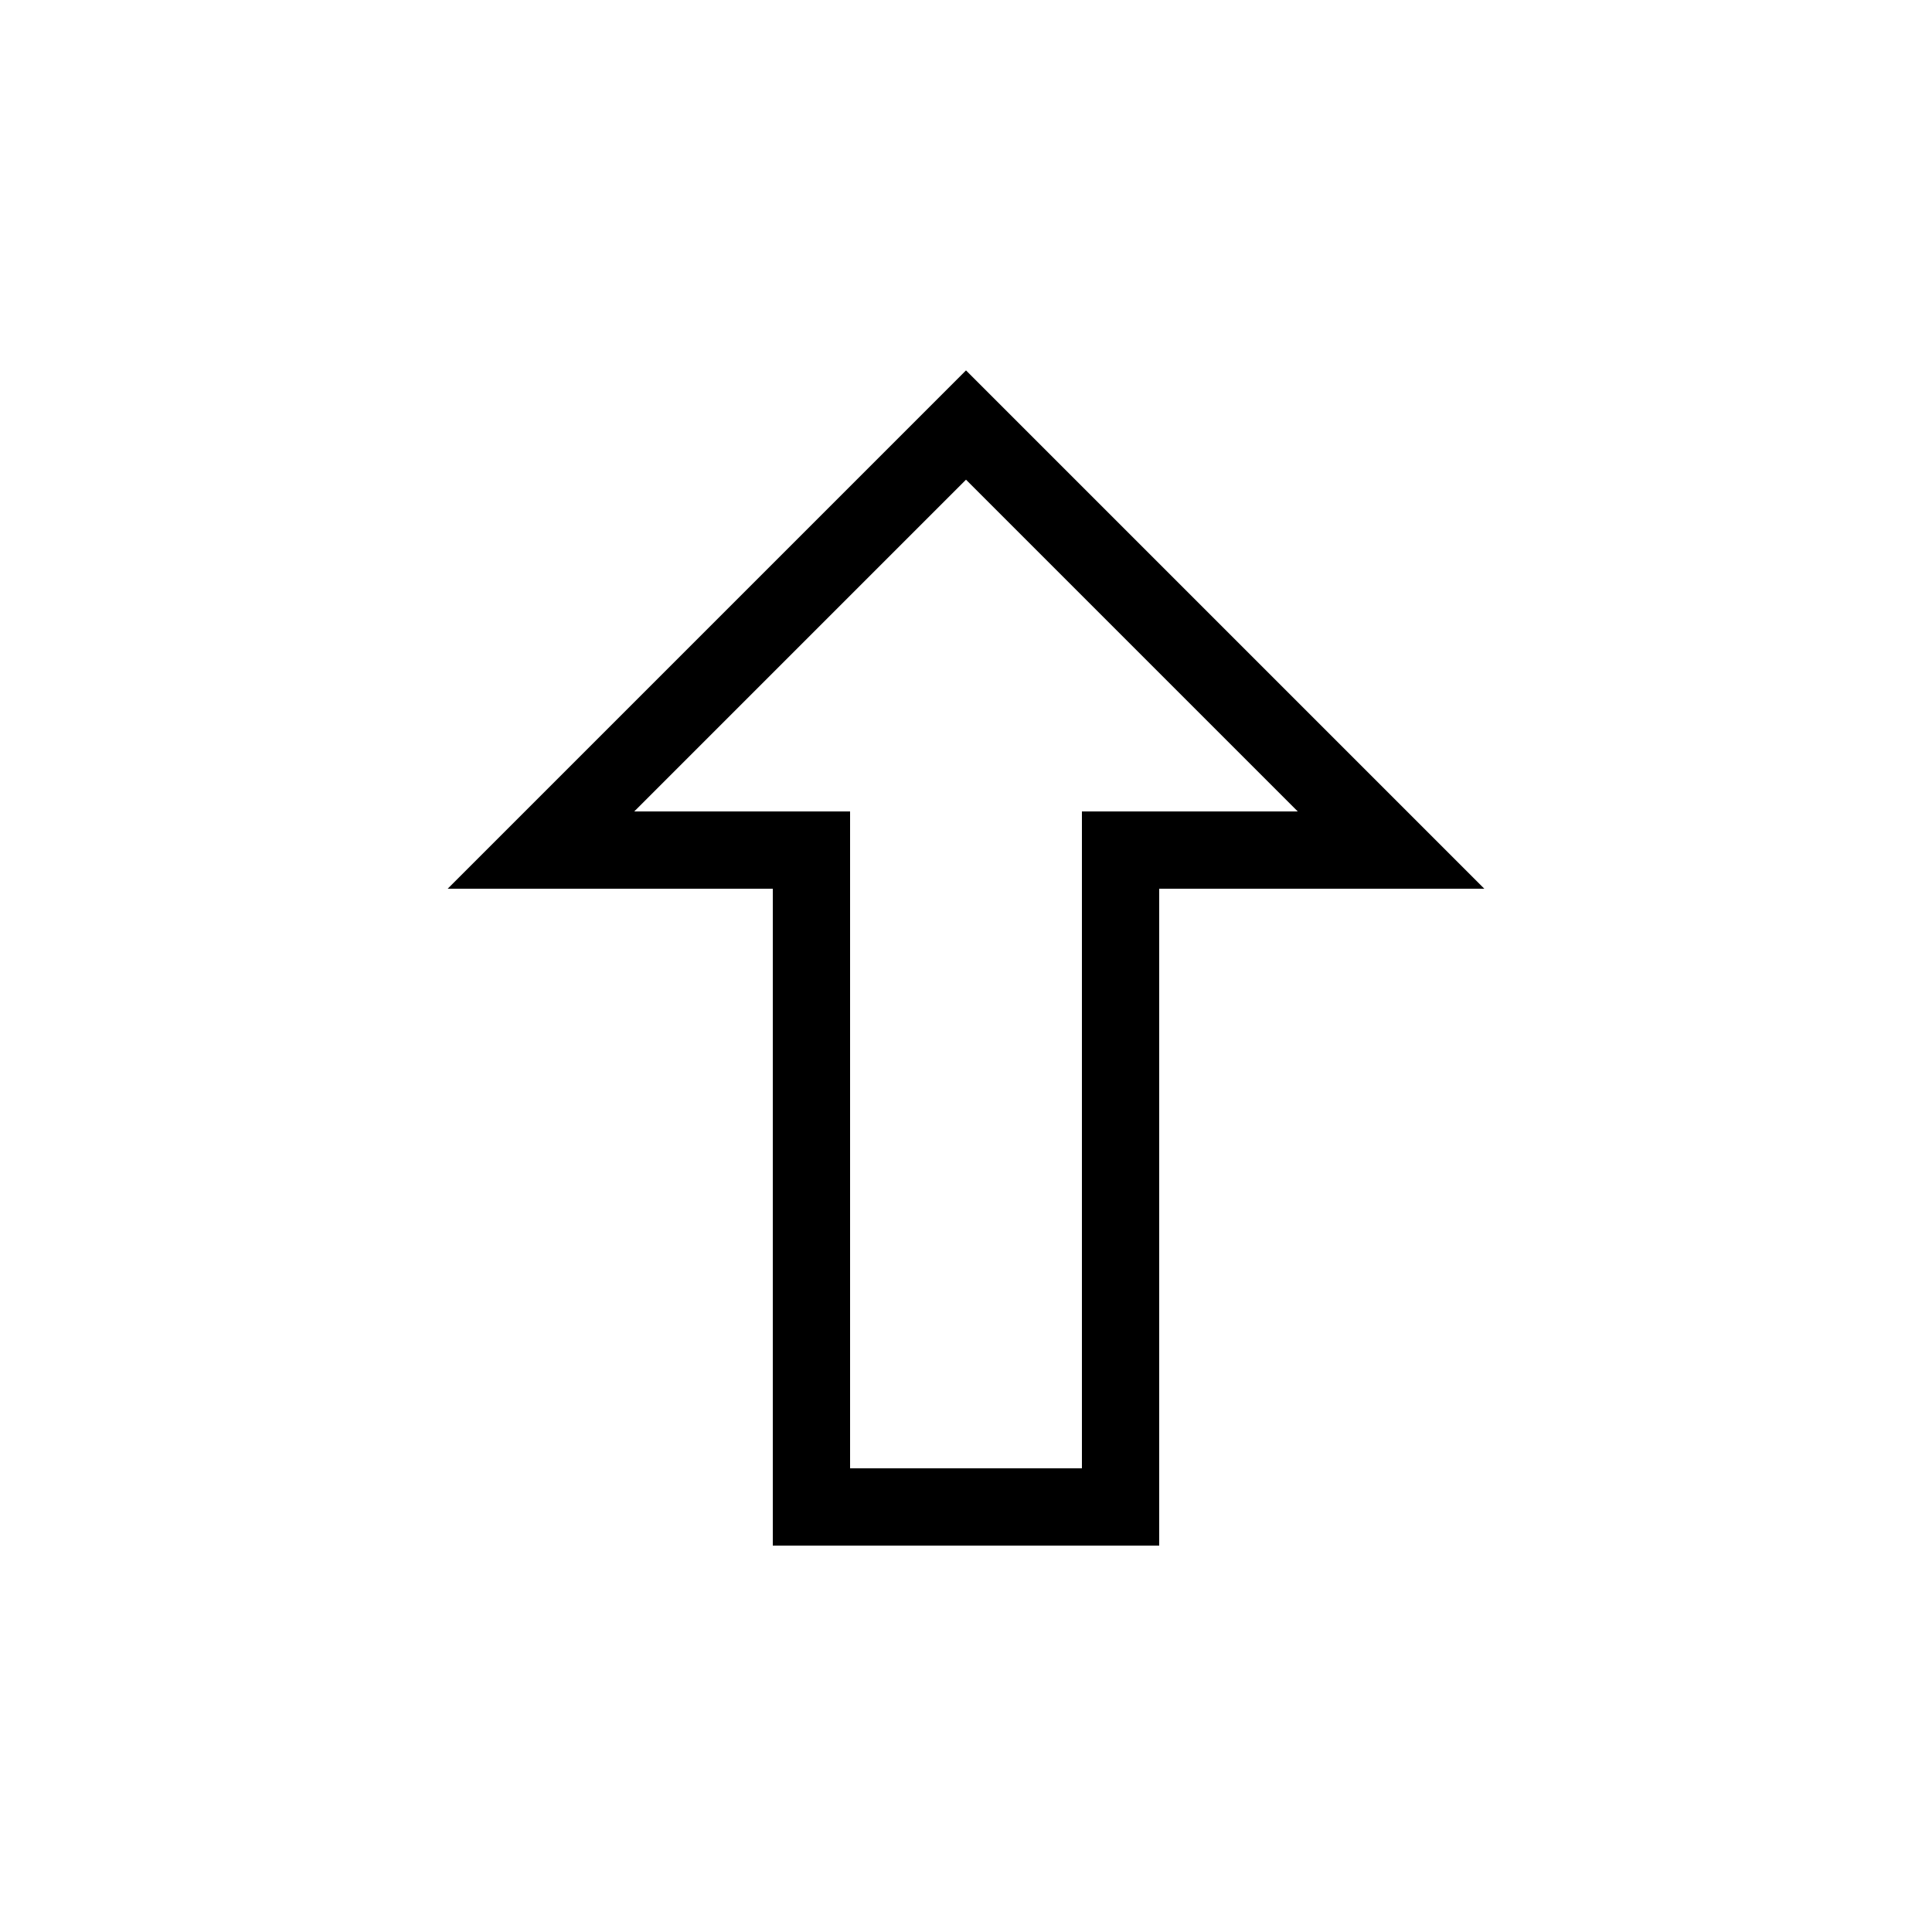
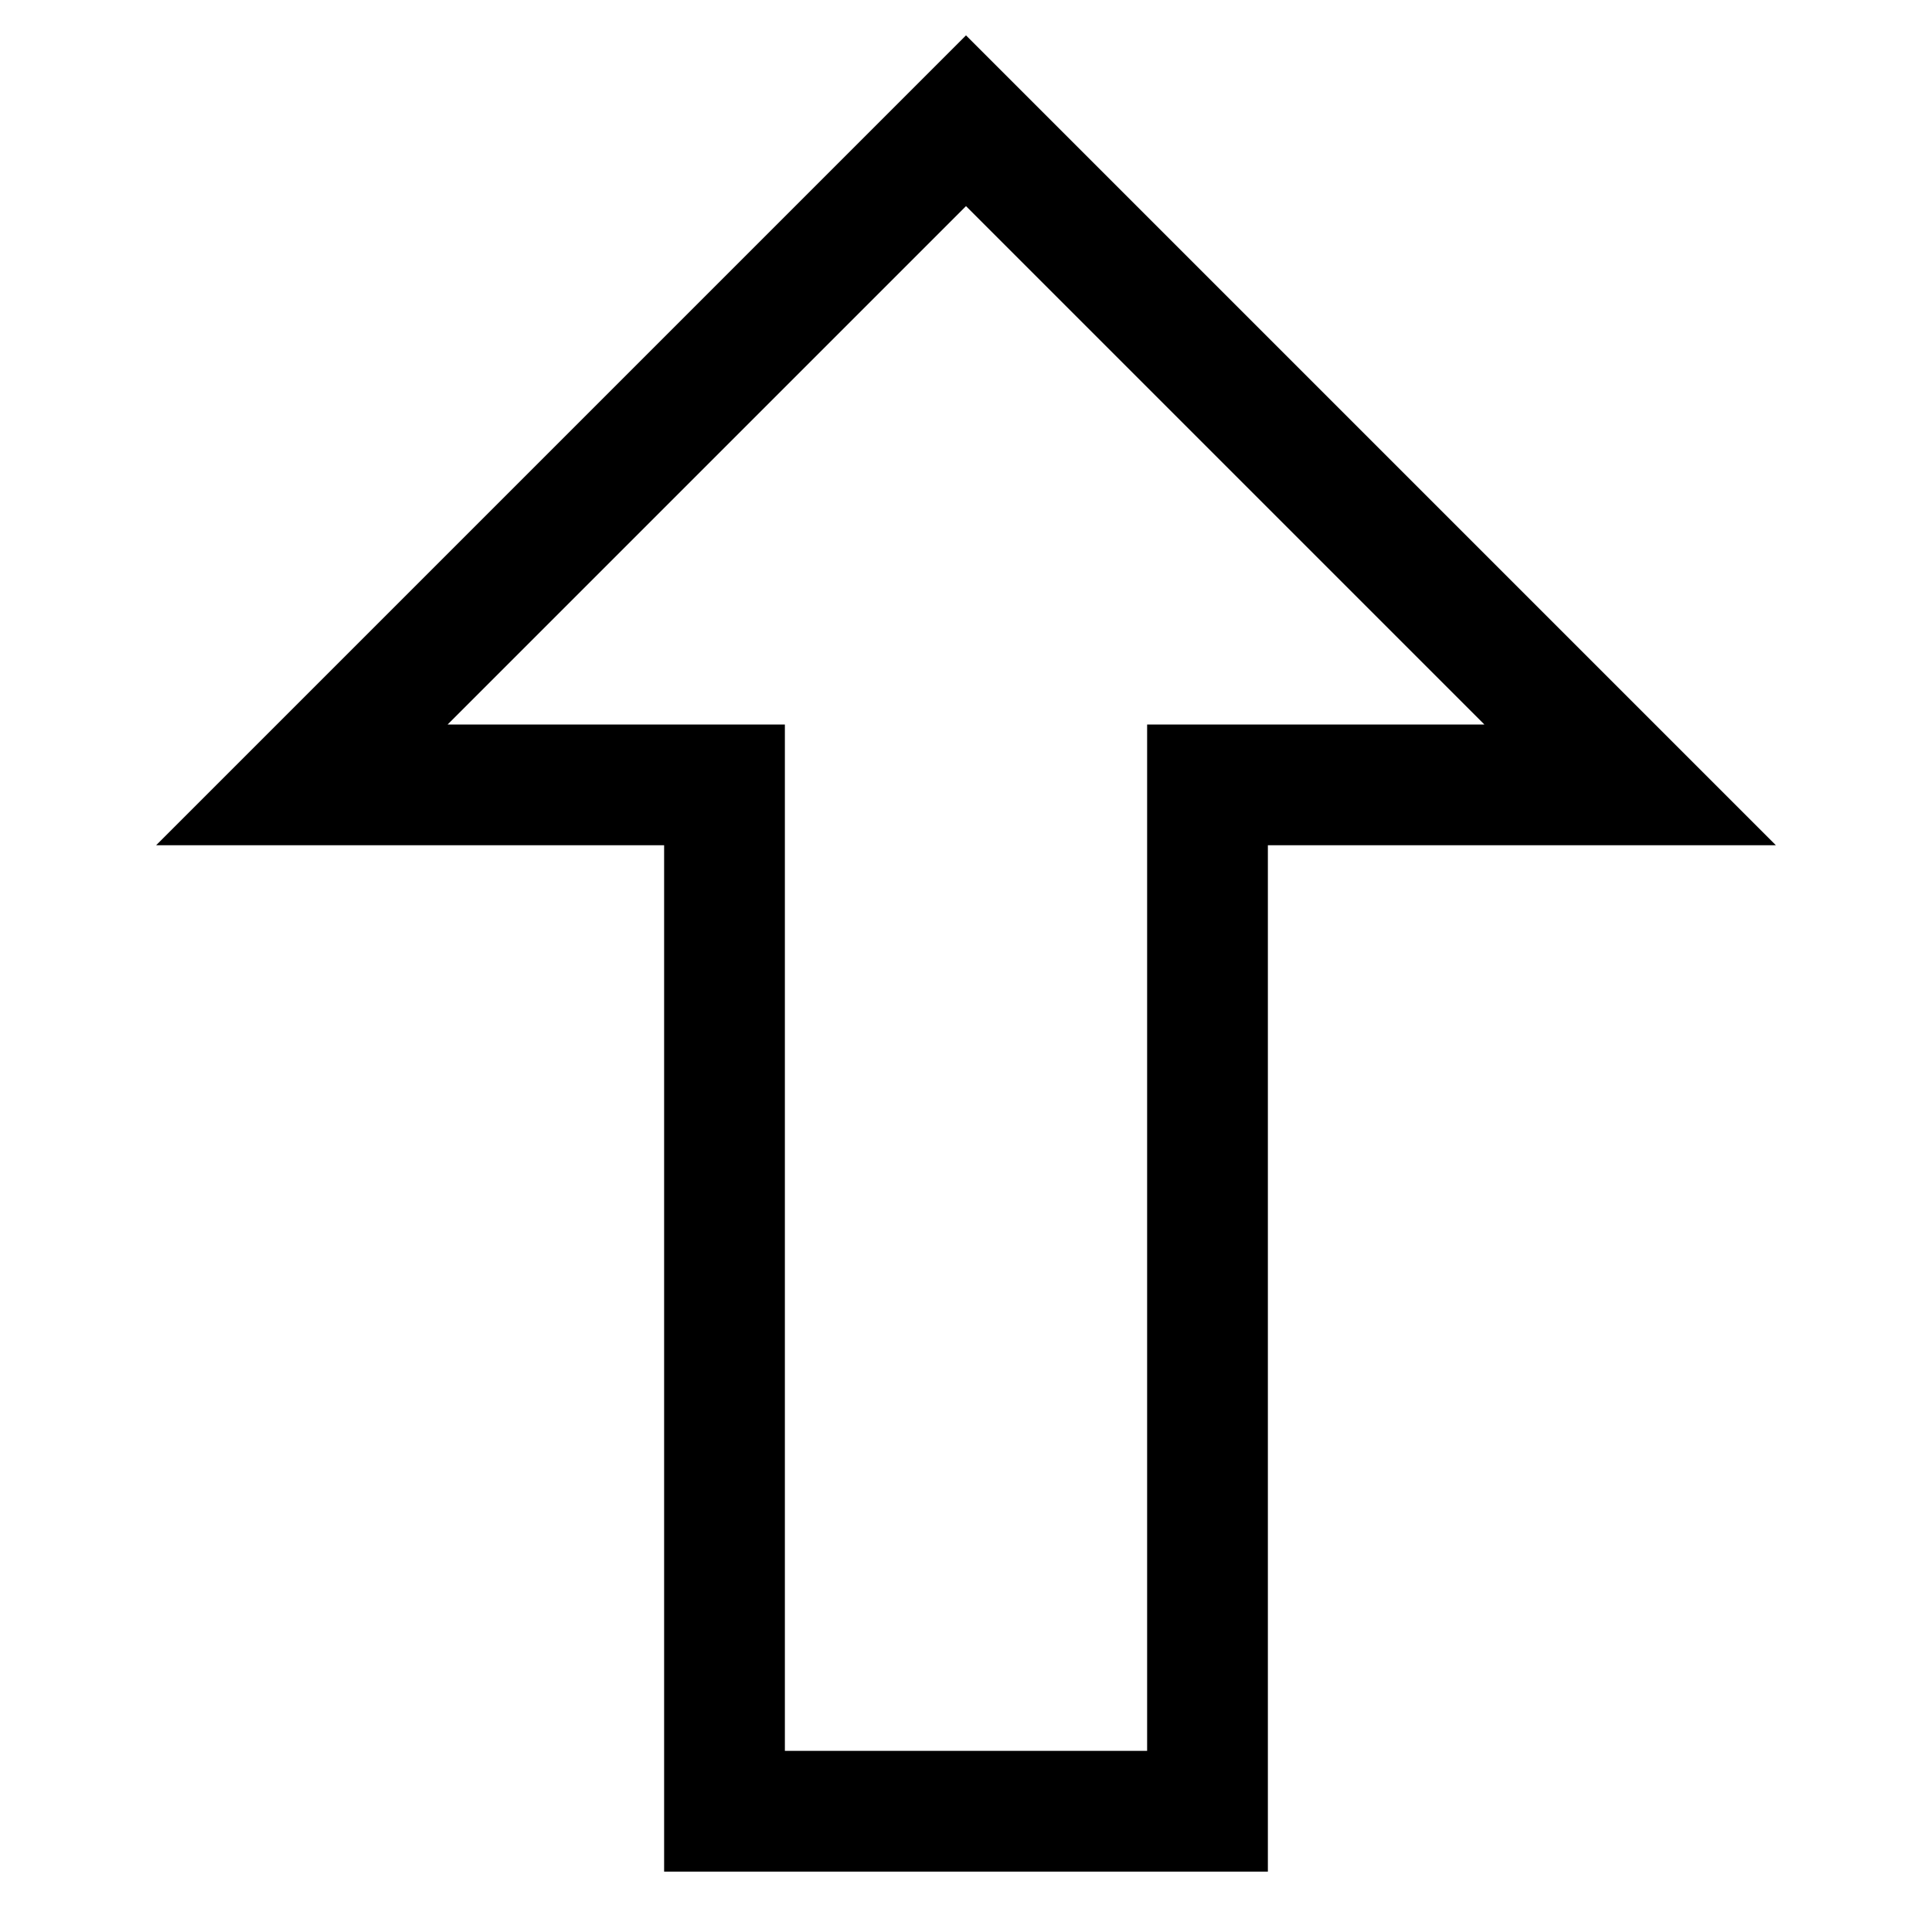
- <svg xmlns="http://www.w3.org/2000/svg" version="1.1" id="Layer_1" x="0px" y="0px" viewBox="0 0 50 50" style="enable-background:new 0 0 50 50;" xml:space="preserve">
+ <svg xmlns="http://www.w3.org/2000/svg" version="1.1" id="Layer_1" x="0px" y="0px" viewBox="9 9 32 32" style="enable-background:new 0 0 50 50;" xml:space="preserve">
  <style type="text/css">
- 	.st0{fill:none;stroke:#000000;stroke-width:2;stroke-miterlimit:10;}
+ 	.st0_40{fill:none;stroke:#000000;stroke-width:2;stroke-miterlimit:10;}
</style>
-   <polygon class="st0" points="36,22 25,11 14,22 21,22 21,39 29,39 29,22 " />
+   <polygon class="st0_40" points="36,22 25,11 14,22 21,22 21,39 29,39 29,22 " />
</svg>
